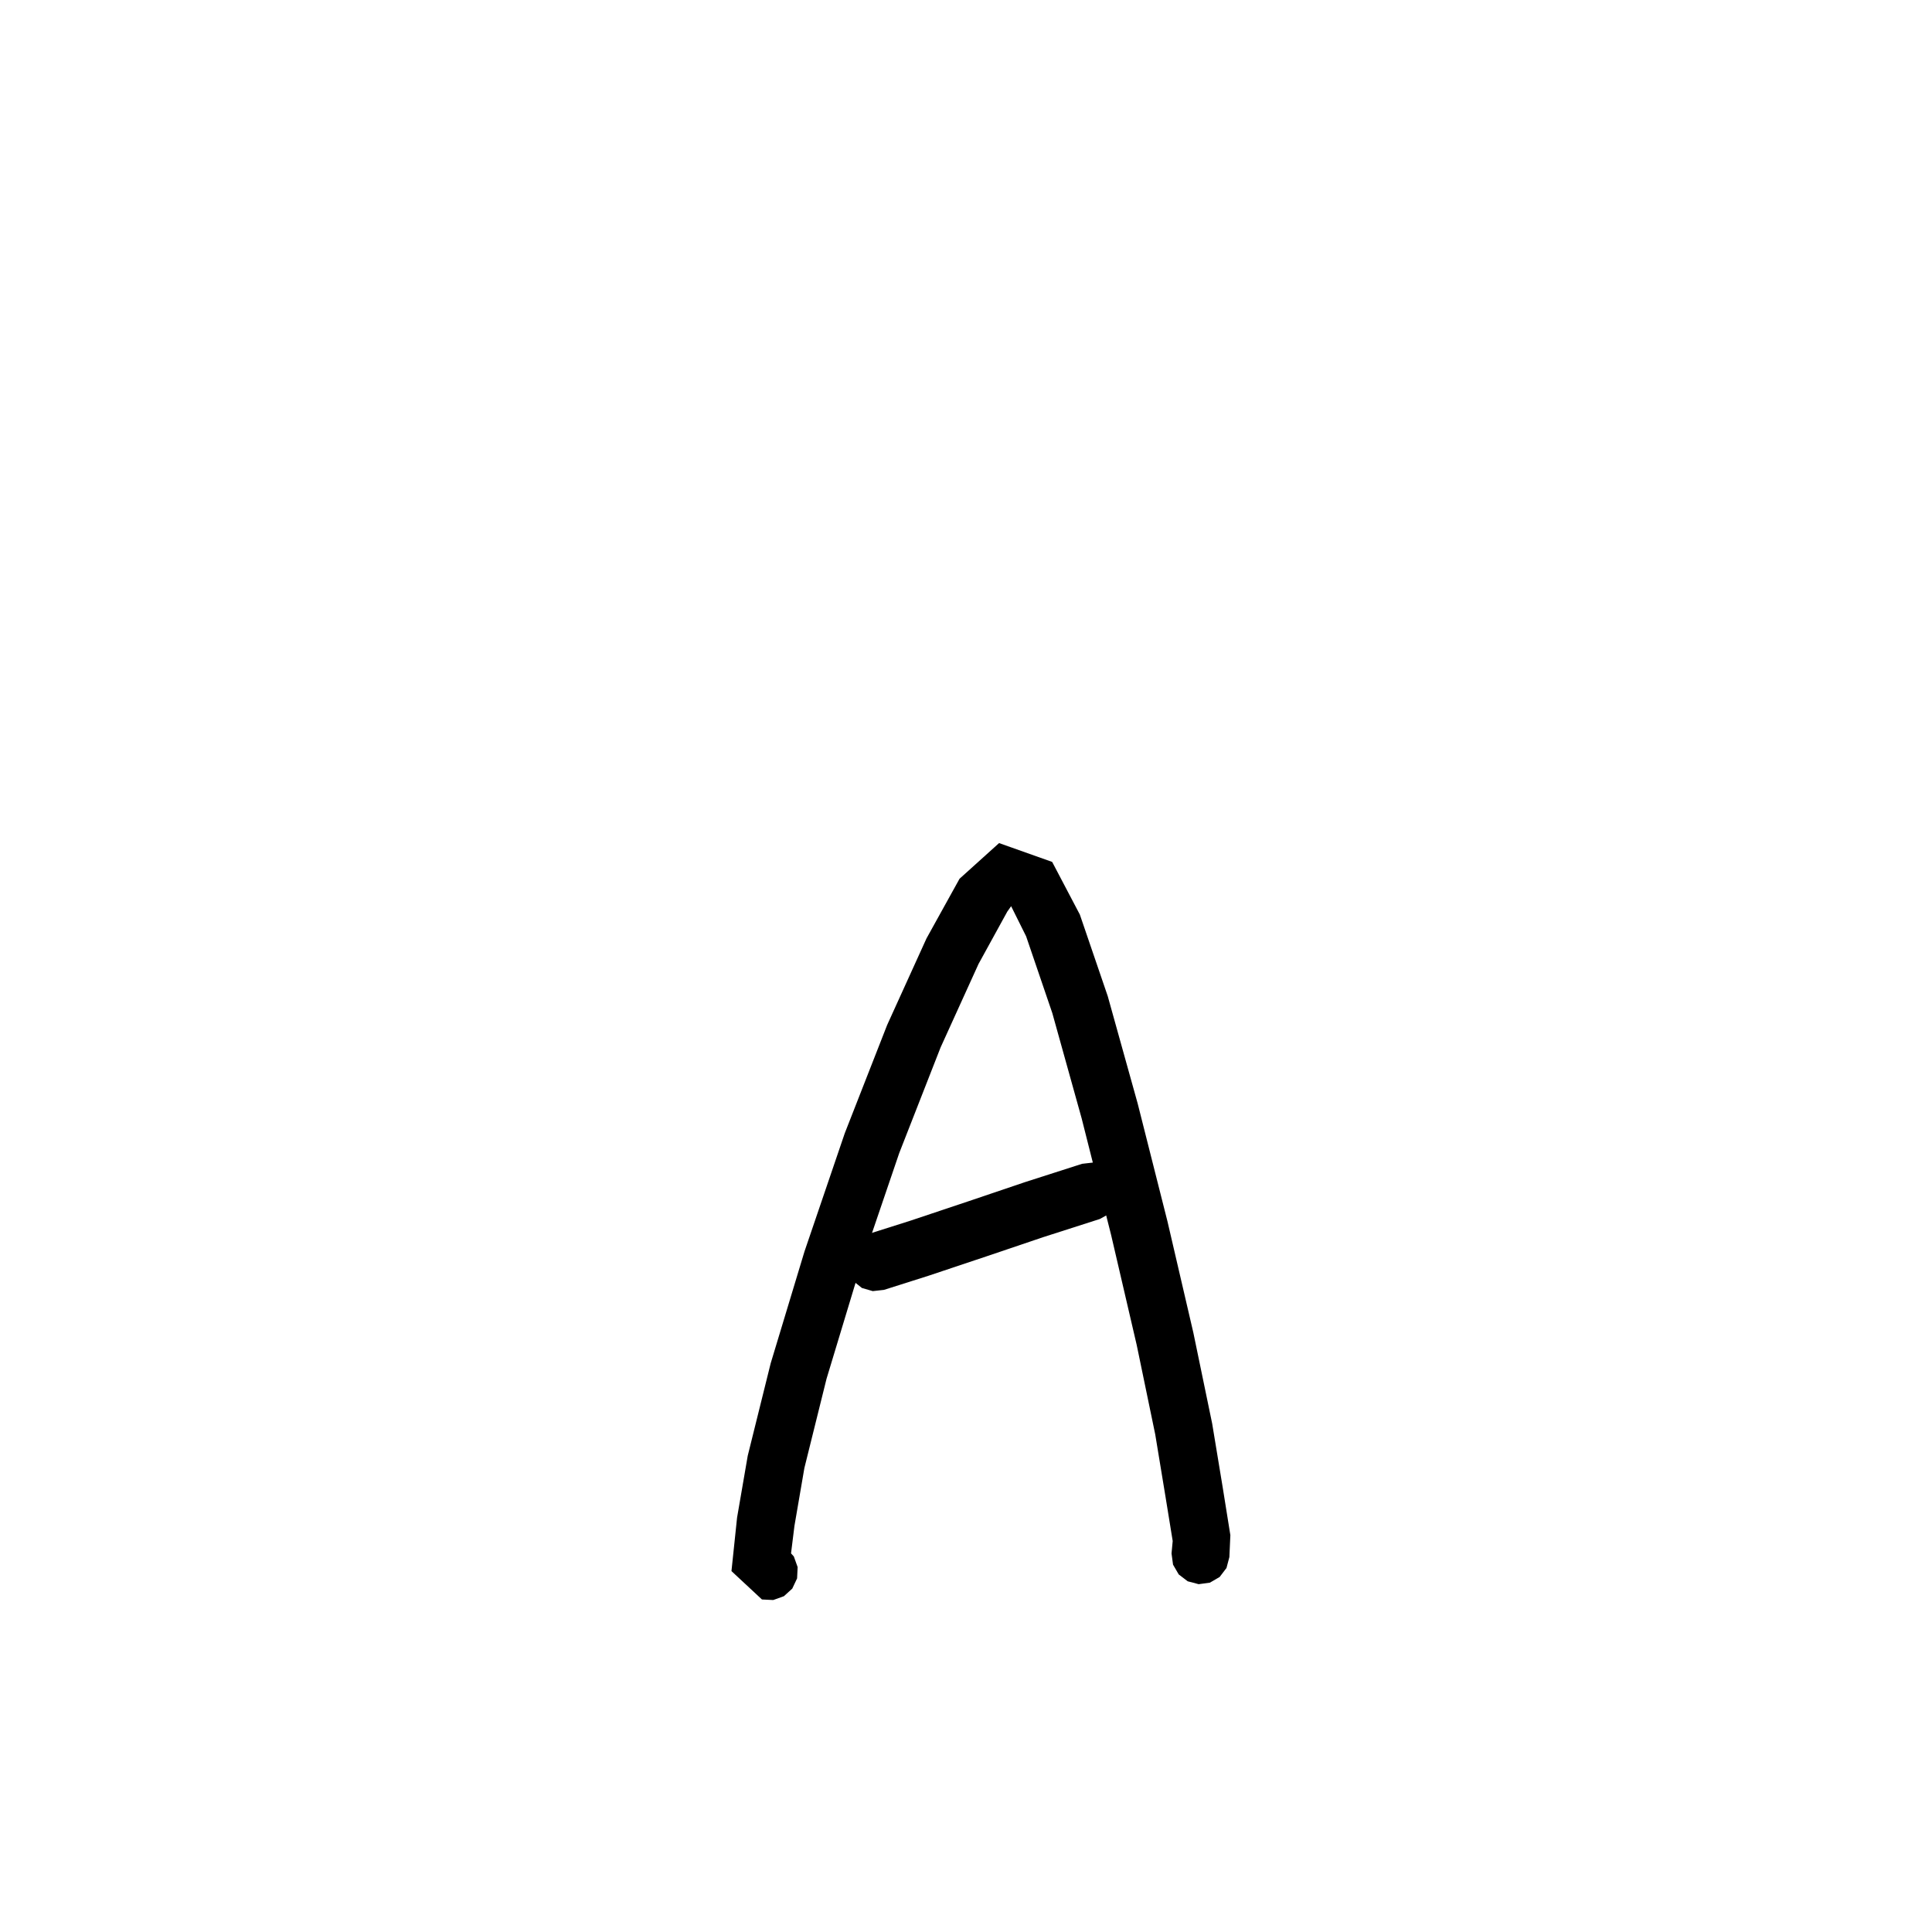
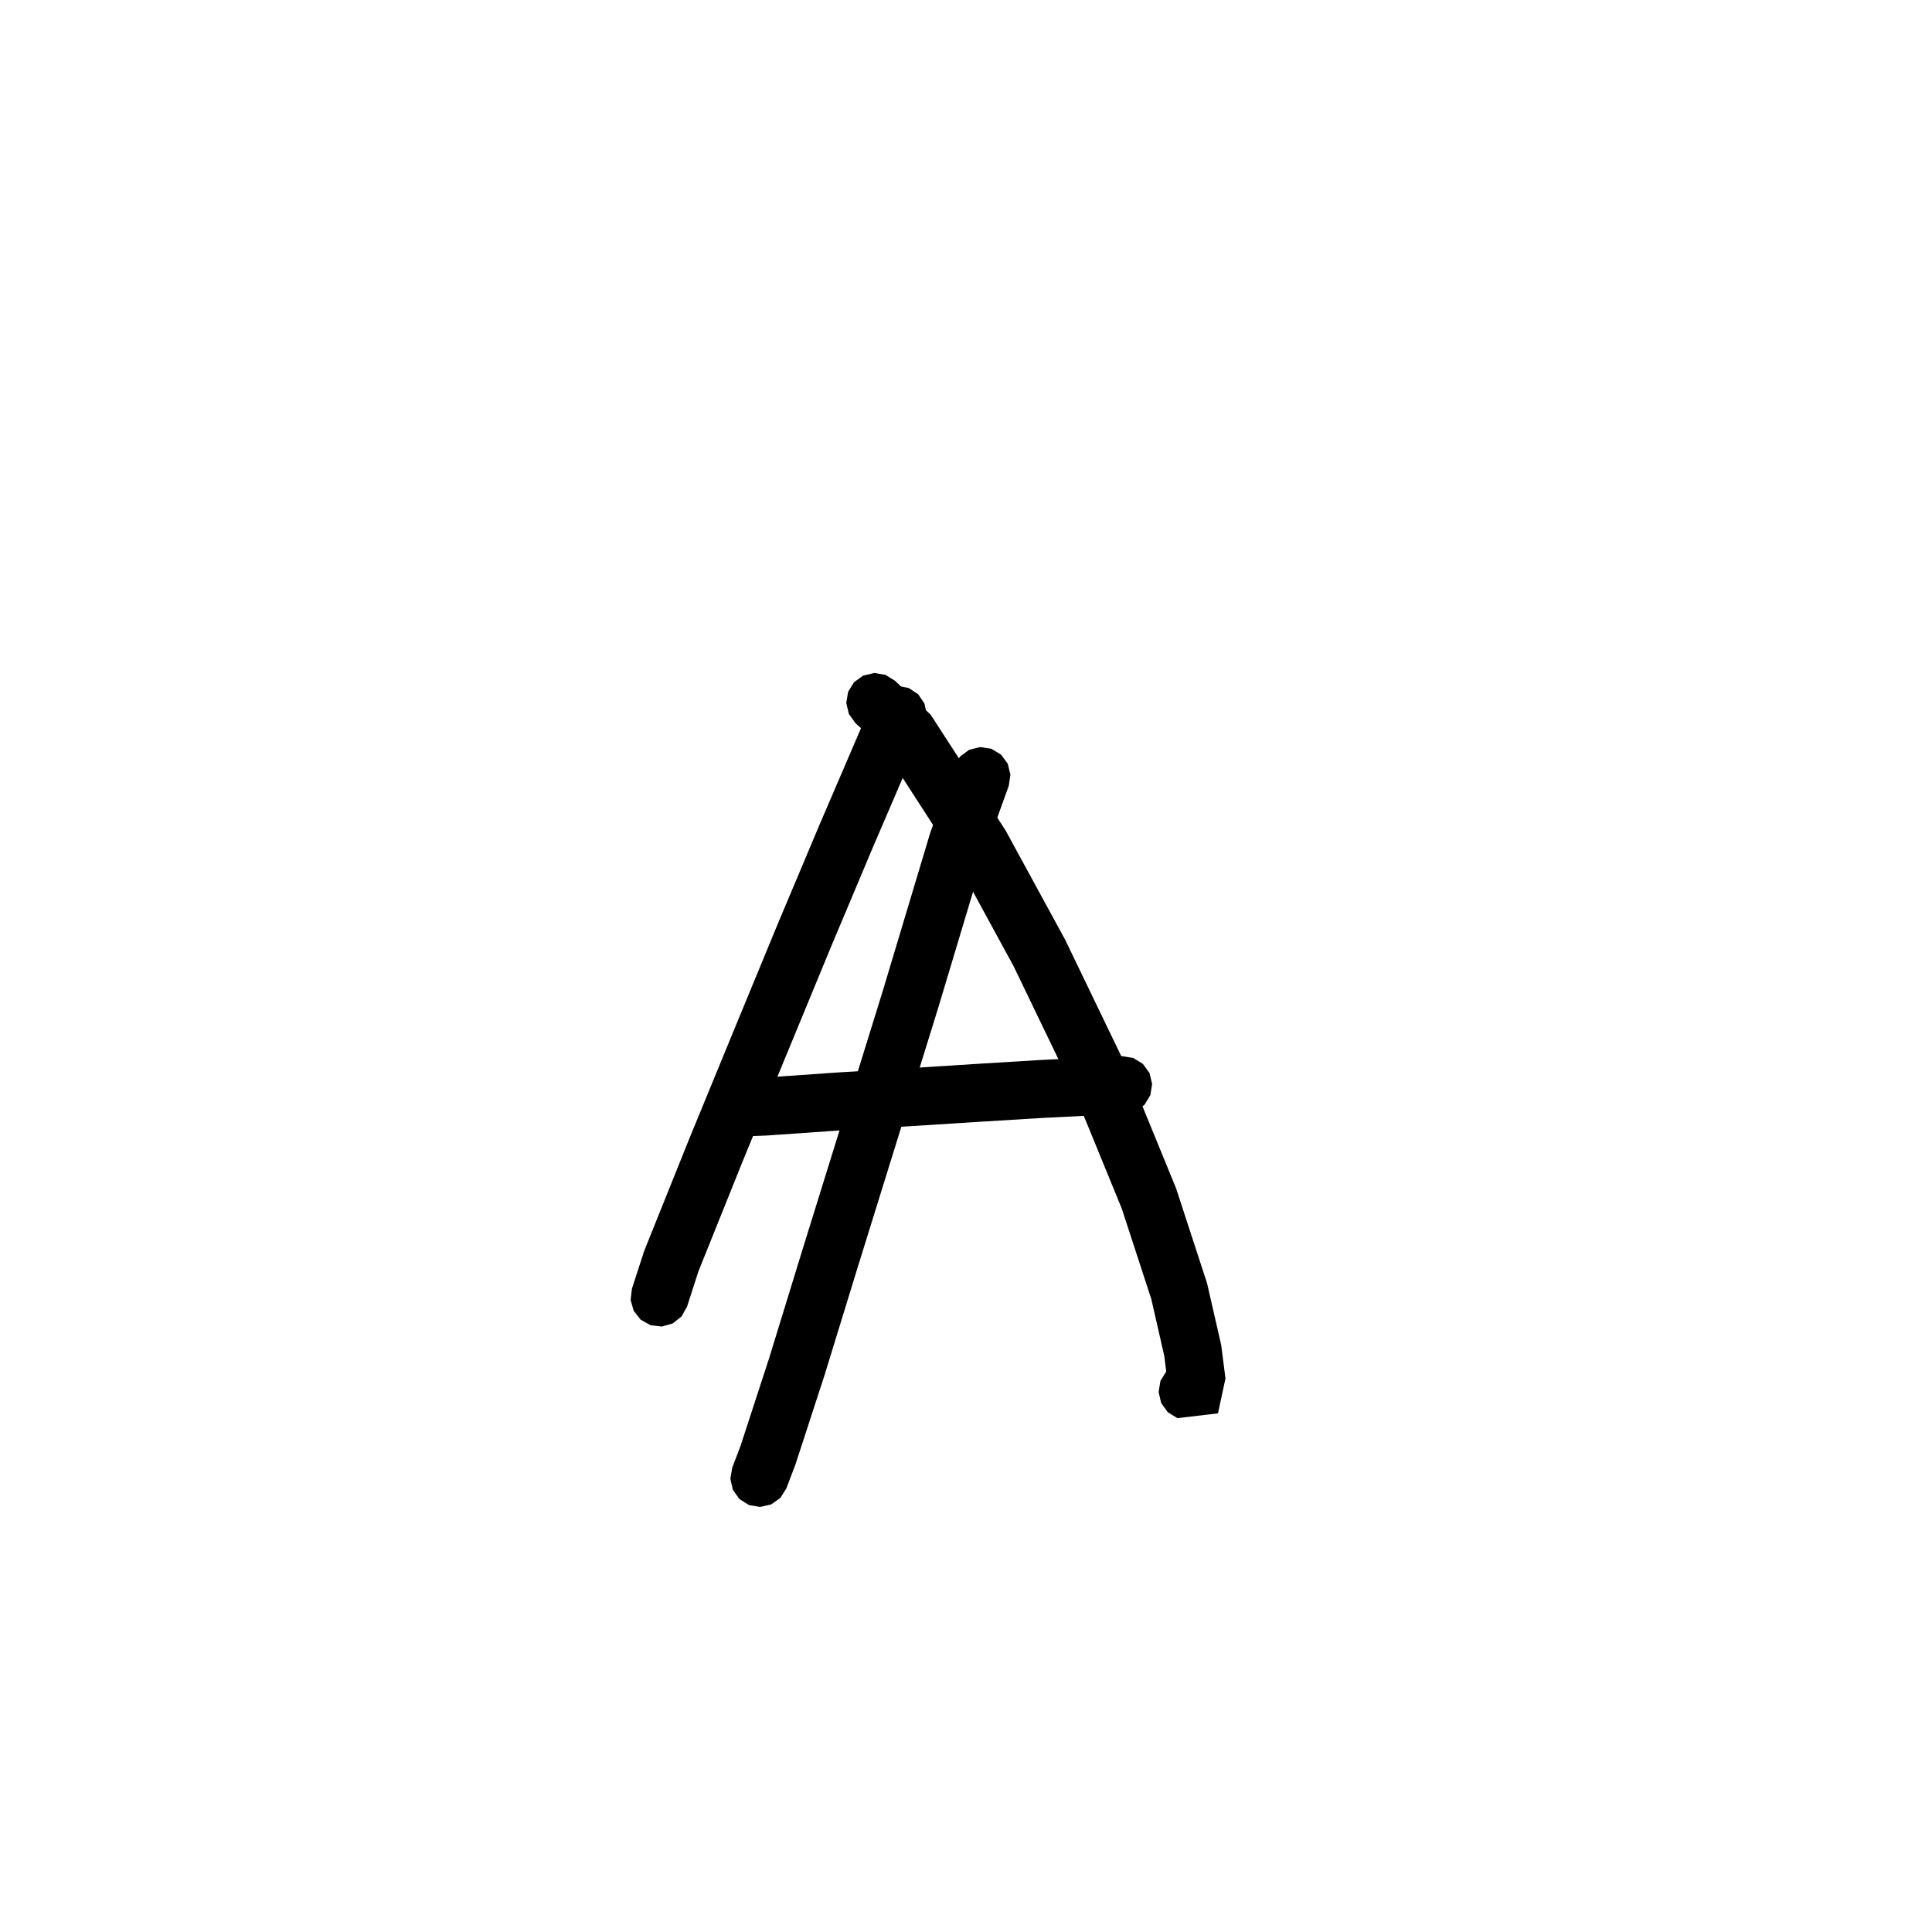
<svg xmlns="http://www.w3.org/2000/svg" viewBox="0 0 300 300" width="300" height="300">
-   <path d="M 120.498 239.634 L 122.563 243.375 L 123.359 236.95 L 124.903 227.958 L 128.342 214.105 L 133.49 197.079 L 139.634 179.043 L 146.056 162.641 L 151.942 149.69 L 156.414 141.551 L 157.876 139.487 L 156.433 139.561 L 159.334 145.386 L 163.403 157.315 L 167.957 173.653 L 172.533 191.762 L 176.512 208.872 L 179.385 222.739 L 180.965 232.326 L 182.096 239.286 L 181.915 241.219 L 182.149 242.959 L 183.032 244.477 L 184.428 245.542 L 186.126 245.991 L 187.866 245.757 L 189.384 244.874 L 190.448 243.478 L 190.897 241.781 L 191.05 238.381 L 189.847 230.874 L 188.227 221.061 L 185.3 206.928 L 181.279 189.638 L 176.656 171.347 L 172.01 154.685 L 167.678 142.014 L 163.38 133.839 L 155.137 130.913 L 148.999 136.449 L 143.87 145.71 L 137.757 159.159 L 131.179 175.957 L 124.923 194.321 L 119.671 211.695 L 116.109 226.042 L 114.453 235.65 L 113.582 243.958 L 118.315 248.366 L 120.069 248.451 L 121.721 247.859 L 123.022 246.679 L 123.772 245.091 L 123.857 243.338 L 123.265 241.685 L 122.085 240.384 Z" fill="black" fill-rule="nonzero" />
-   <path d="M 137.266 200.29 L 144.138 198.11 L 153.241 195.065 L 161.981 192.107 L 170.781 189.285 L 172.316 188.433 L 173.408 187.058 L 173.891 185.37 L 173.691 183.626 L 172.839 182.09 L 171.464 180.998 L 169.776 180.515 L 168.032 180.715 L 159.164 183.559 L 150.371 186.535 L 141.341 189.556 L 134.546 191.71 L 133.008 192.557 L 131.911 193.929 L 131.423 195.615 L 131.617 197.36 L 132.464 198.898 L 133.835 199.995 L 135.521 200.483 Z" fill="black" fill-rule="nonzero" />
+   <path d="M 135.241 109.296 L 133.766 112.905 L 127.265 128.039 L 120.852 143.269 L 113.745 160.486 L 107.037 176.806 L 100.037 194.225 L 98.125 200.115 L 97.921 201.859 L 98.399 203.548 L 99.488 204.925 L 101.021 205.781 L 102.765 205.986 L 104.454 205.507 L 105.832 204.418 L 106.688 202.885 L 108.442 197.441 L 115.375 180.194 L 122.067 163.914 L 129.16 146.731 L 135.547 131.561 L 142.047 116.429 L 143.571 112.704 L 143.906 110.98 L 143.556 109.26 L 142.574 107.804 L 141.11 106.835 L 139.387 106.5 L 137.666 106.85 L 136.21 107.832 Z" fill="black" fill-rule="nonzero" />
+   <path d="M 148.173 118.973 L 144.451 129.303 L 137.101 153.789 L 130.908 173.766 L 124.507 194.371 L 119.415 210.945 L 114.975 224.562 L 113.701 227.898 L 113.408 229.629 L 113.8 231.341 L 114.817 232.772 L 116.304 233.705 L 118.035 233.998 L 119.747 233.606 L 121.178 232.589 L 122.111 231.102 L 123.504 227.438 L 127.997 213.655 L 133.106 197.029 L 139.504 176.434 L 145.711 156.411 L 153.028 132.03 L 156.639 122.027 L 156.901 120.291 L 156.479 118.586 L 155.437 117.173 L 153.933 116.267 L 152.197 116.005 L 150.493 116.427 L 149.08 117.47 Z" fill="black" fill-rule="nonzero" />
+   <path d="M 132.836 112.29 L 137.281 116.333 L 148.443 133.607 L 157.399 150.048 L 166.597 169.134 L 174.191 187.674 L 178.782 201.746 L 180.789 210.558 L 181.32 214.752 L 182.353 213.537 L 185.986 211.787 L 184.254 211.503 L 182.544 211.903 L 181.118 212.928 L 180.193 214.42 L 179.909 216.153 L 180.31 217.862 L 181.334 219.288 L 182.826 220.213 L 189.126 219.463 L 190.292 214.048 L 189.624 208.842 L 187.43 199.254 L 182.622 184.526 L 174.816 165.466 L 165.413 145.952 L 156.17 128.993 L 144.531 111.001 L 138.977 105.71 L 137.484 104.786 L 135.751 104.503 L 134.042 104.904 L 132.617 105.93 L 131.692 107.422 L 131.409 109.155 L 131.811 110.864 Z" fill="black" fill-rule="nonzero" />
+   <path d="M 114.579 176.497 L 119.015 176.325 L 130.998 175.491 L 141.083 174.891 L 152.087 174.191 L 161.858 173.593 L 170.45 173.162 L 174.586 172.996 L 176.293 172.585 L 177.713 171.552 L 178.629 170.055 L 178.903 168.32 L 178.492 166.613 L 177.459 165.193 L 175.961 164.277 L 174.226 164.004 L 170.029 164.172 L 161.354 164.607 L 151.526 165.209 L 140.53 165.909 L 130.415 166.509 L 118.464 167.342 L 114.233 167.503 L 112.526 167.912 L 111.104 168.943 L 110.186 170.439 L 109.91 172.173 L 110.318 173.881 L 111.349 175.302 L 112.845 176.221 Z" fill="black" fill-rule="nonzero" />
</svg>
